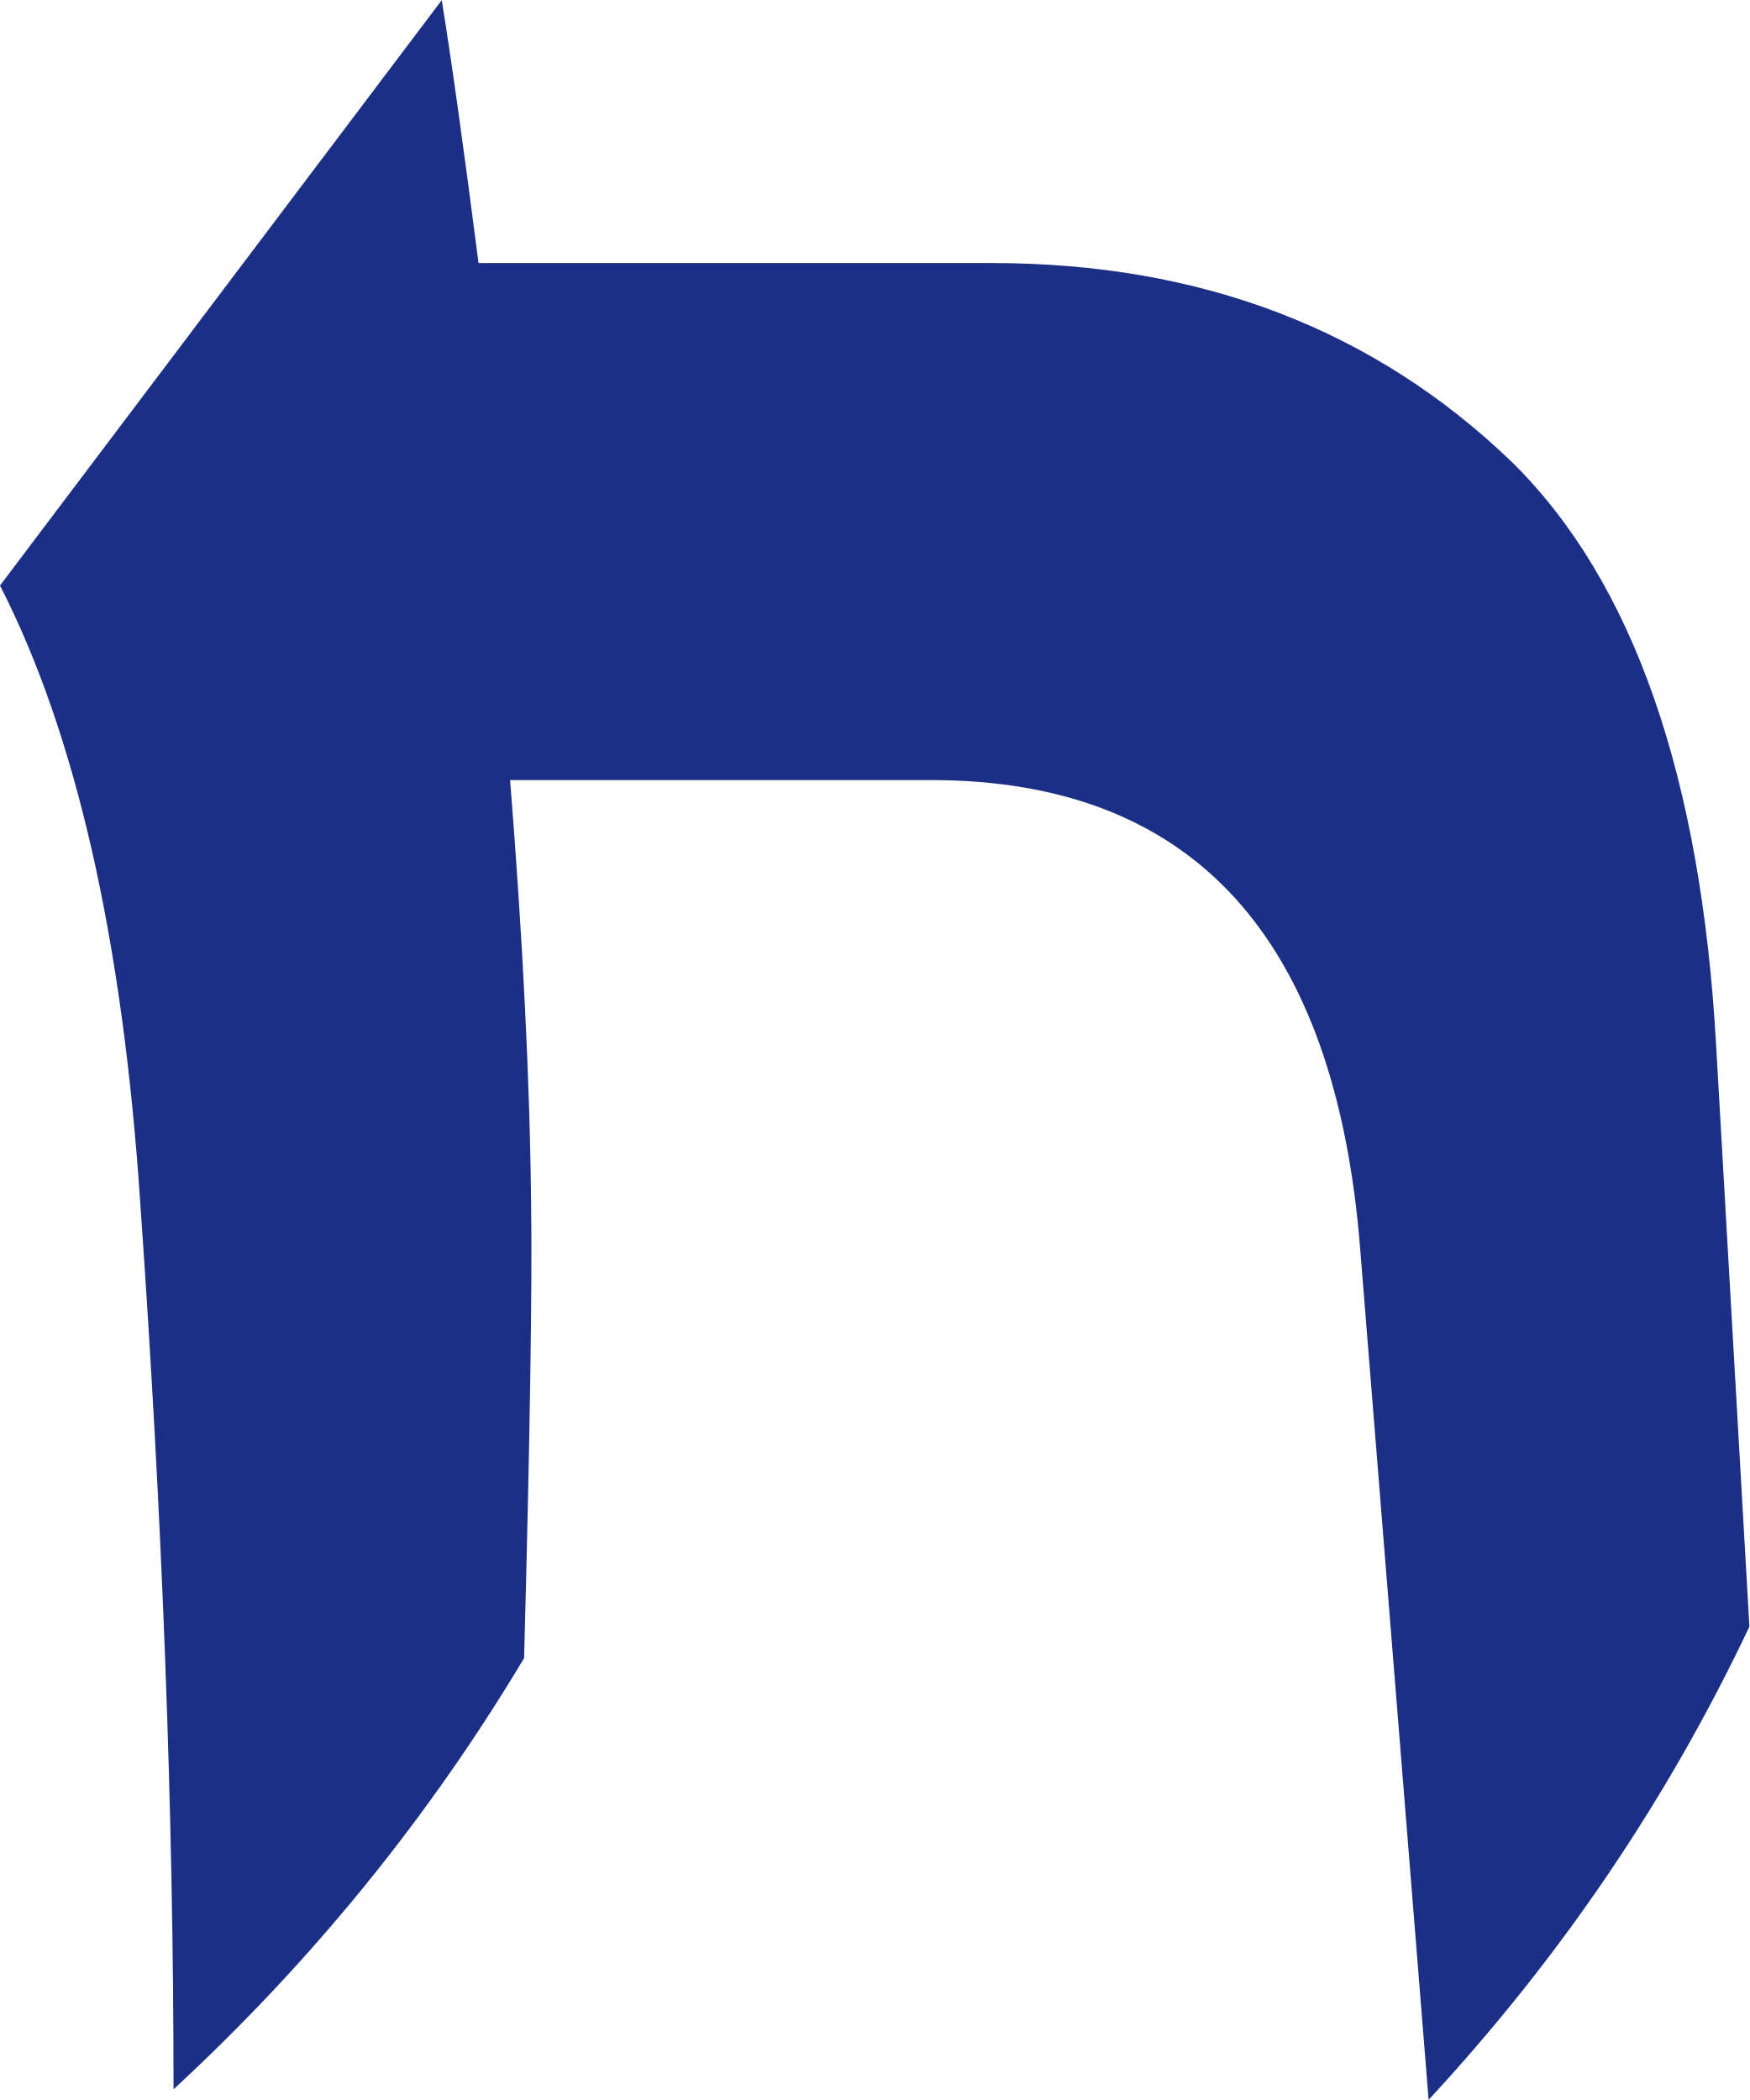
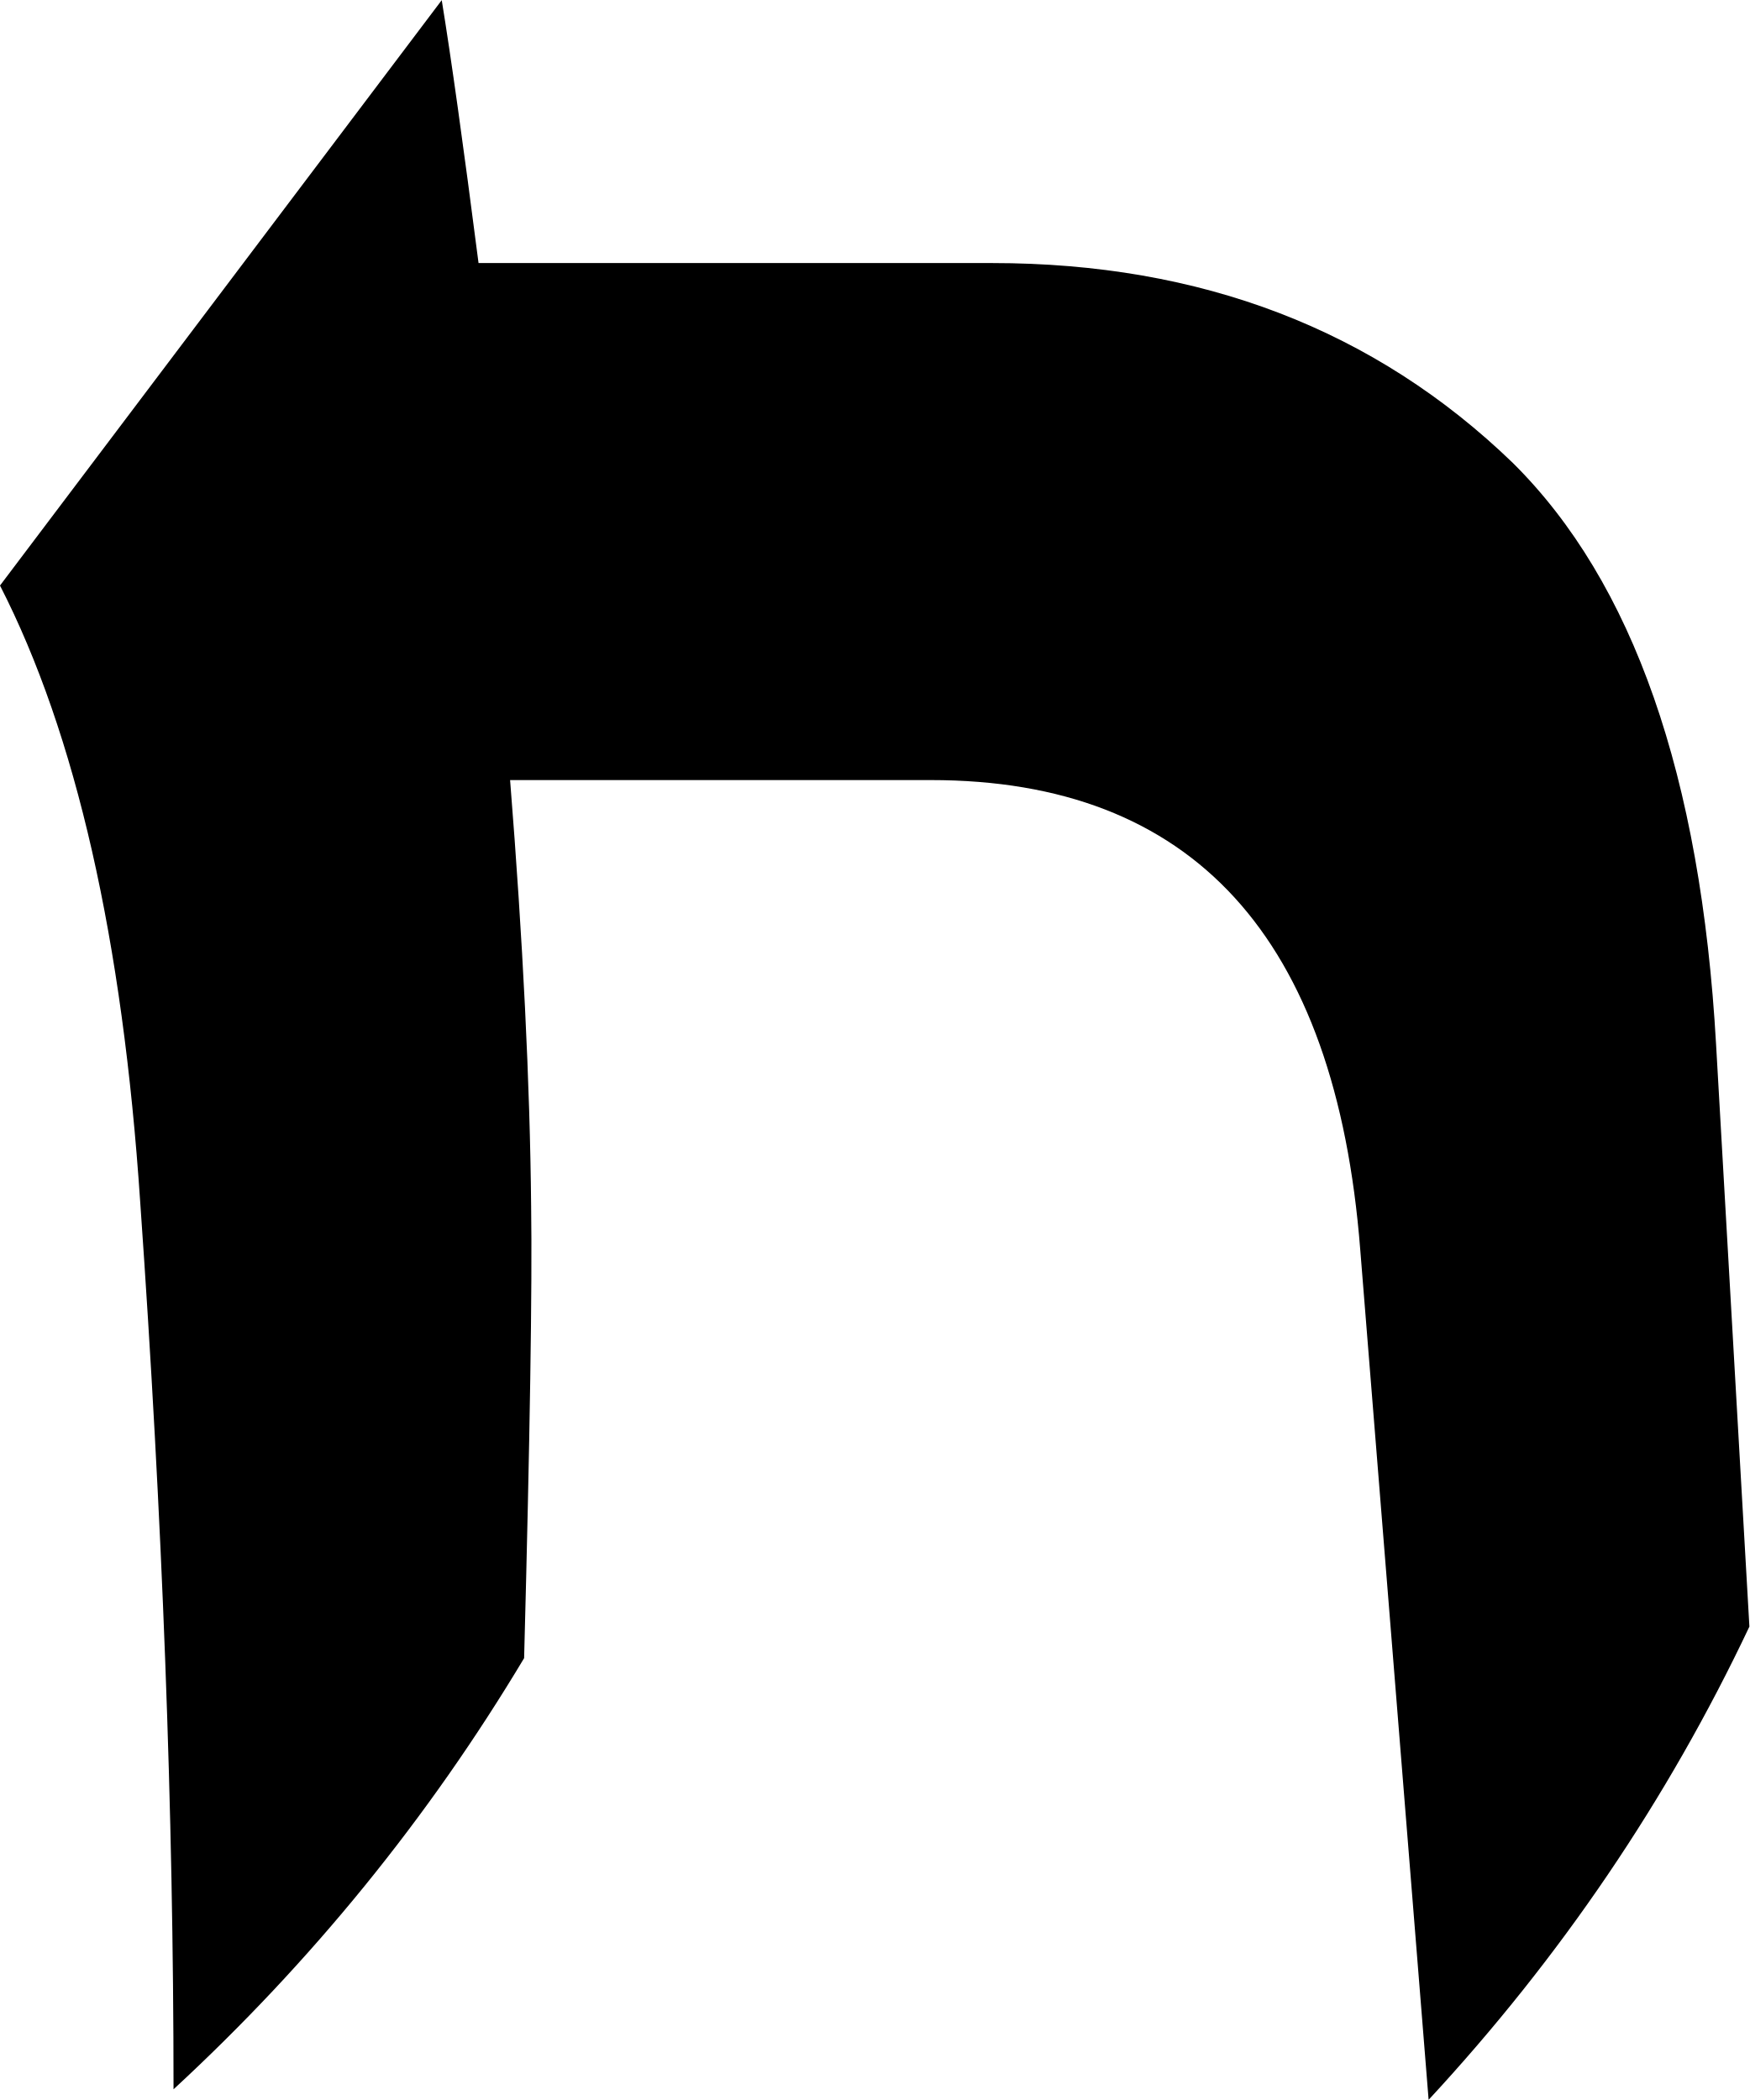
<svg xmlns="http://www.w3.org/2000/svg" width="19.99cm" height="24.00cm" viewBox="0 0 19.993 24">
-   <path d="M1053 213Q983 65 870 -57L831 428Q810 696 586 696H346Q357 558 358 453Q359 384 354 195Q272 58 154 -51Q154 185 135 455Q120 680 55 807L307 1141Q315 1092 328 991H621Q800 991 918 877Q1021 775 1034 545Z" fill="#1b2f86" transform="scale(0.020033 -0.020033) translate(-55.00 -1141.00)" />
+   <path d="M1053 213Q983 65 870 -57L831 428Q810 696 586 696H346Q357 558 358 453Q359 384 354 195Q272 58 154 -51Q154 185 135 455Q120 680 55 807L307 1141Q315 1092 328 991H621Q800 991 918 877Q1021 775 1034 545Z" fill="#000000" transform="scale(0.020033 -0.020033) translate(-55.00 -1141.00)" />
</svg>
